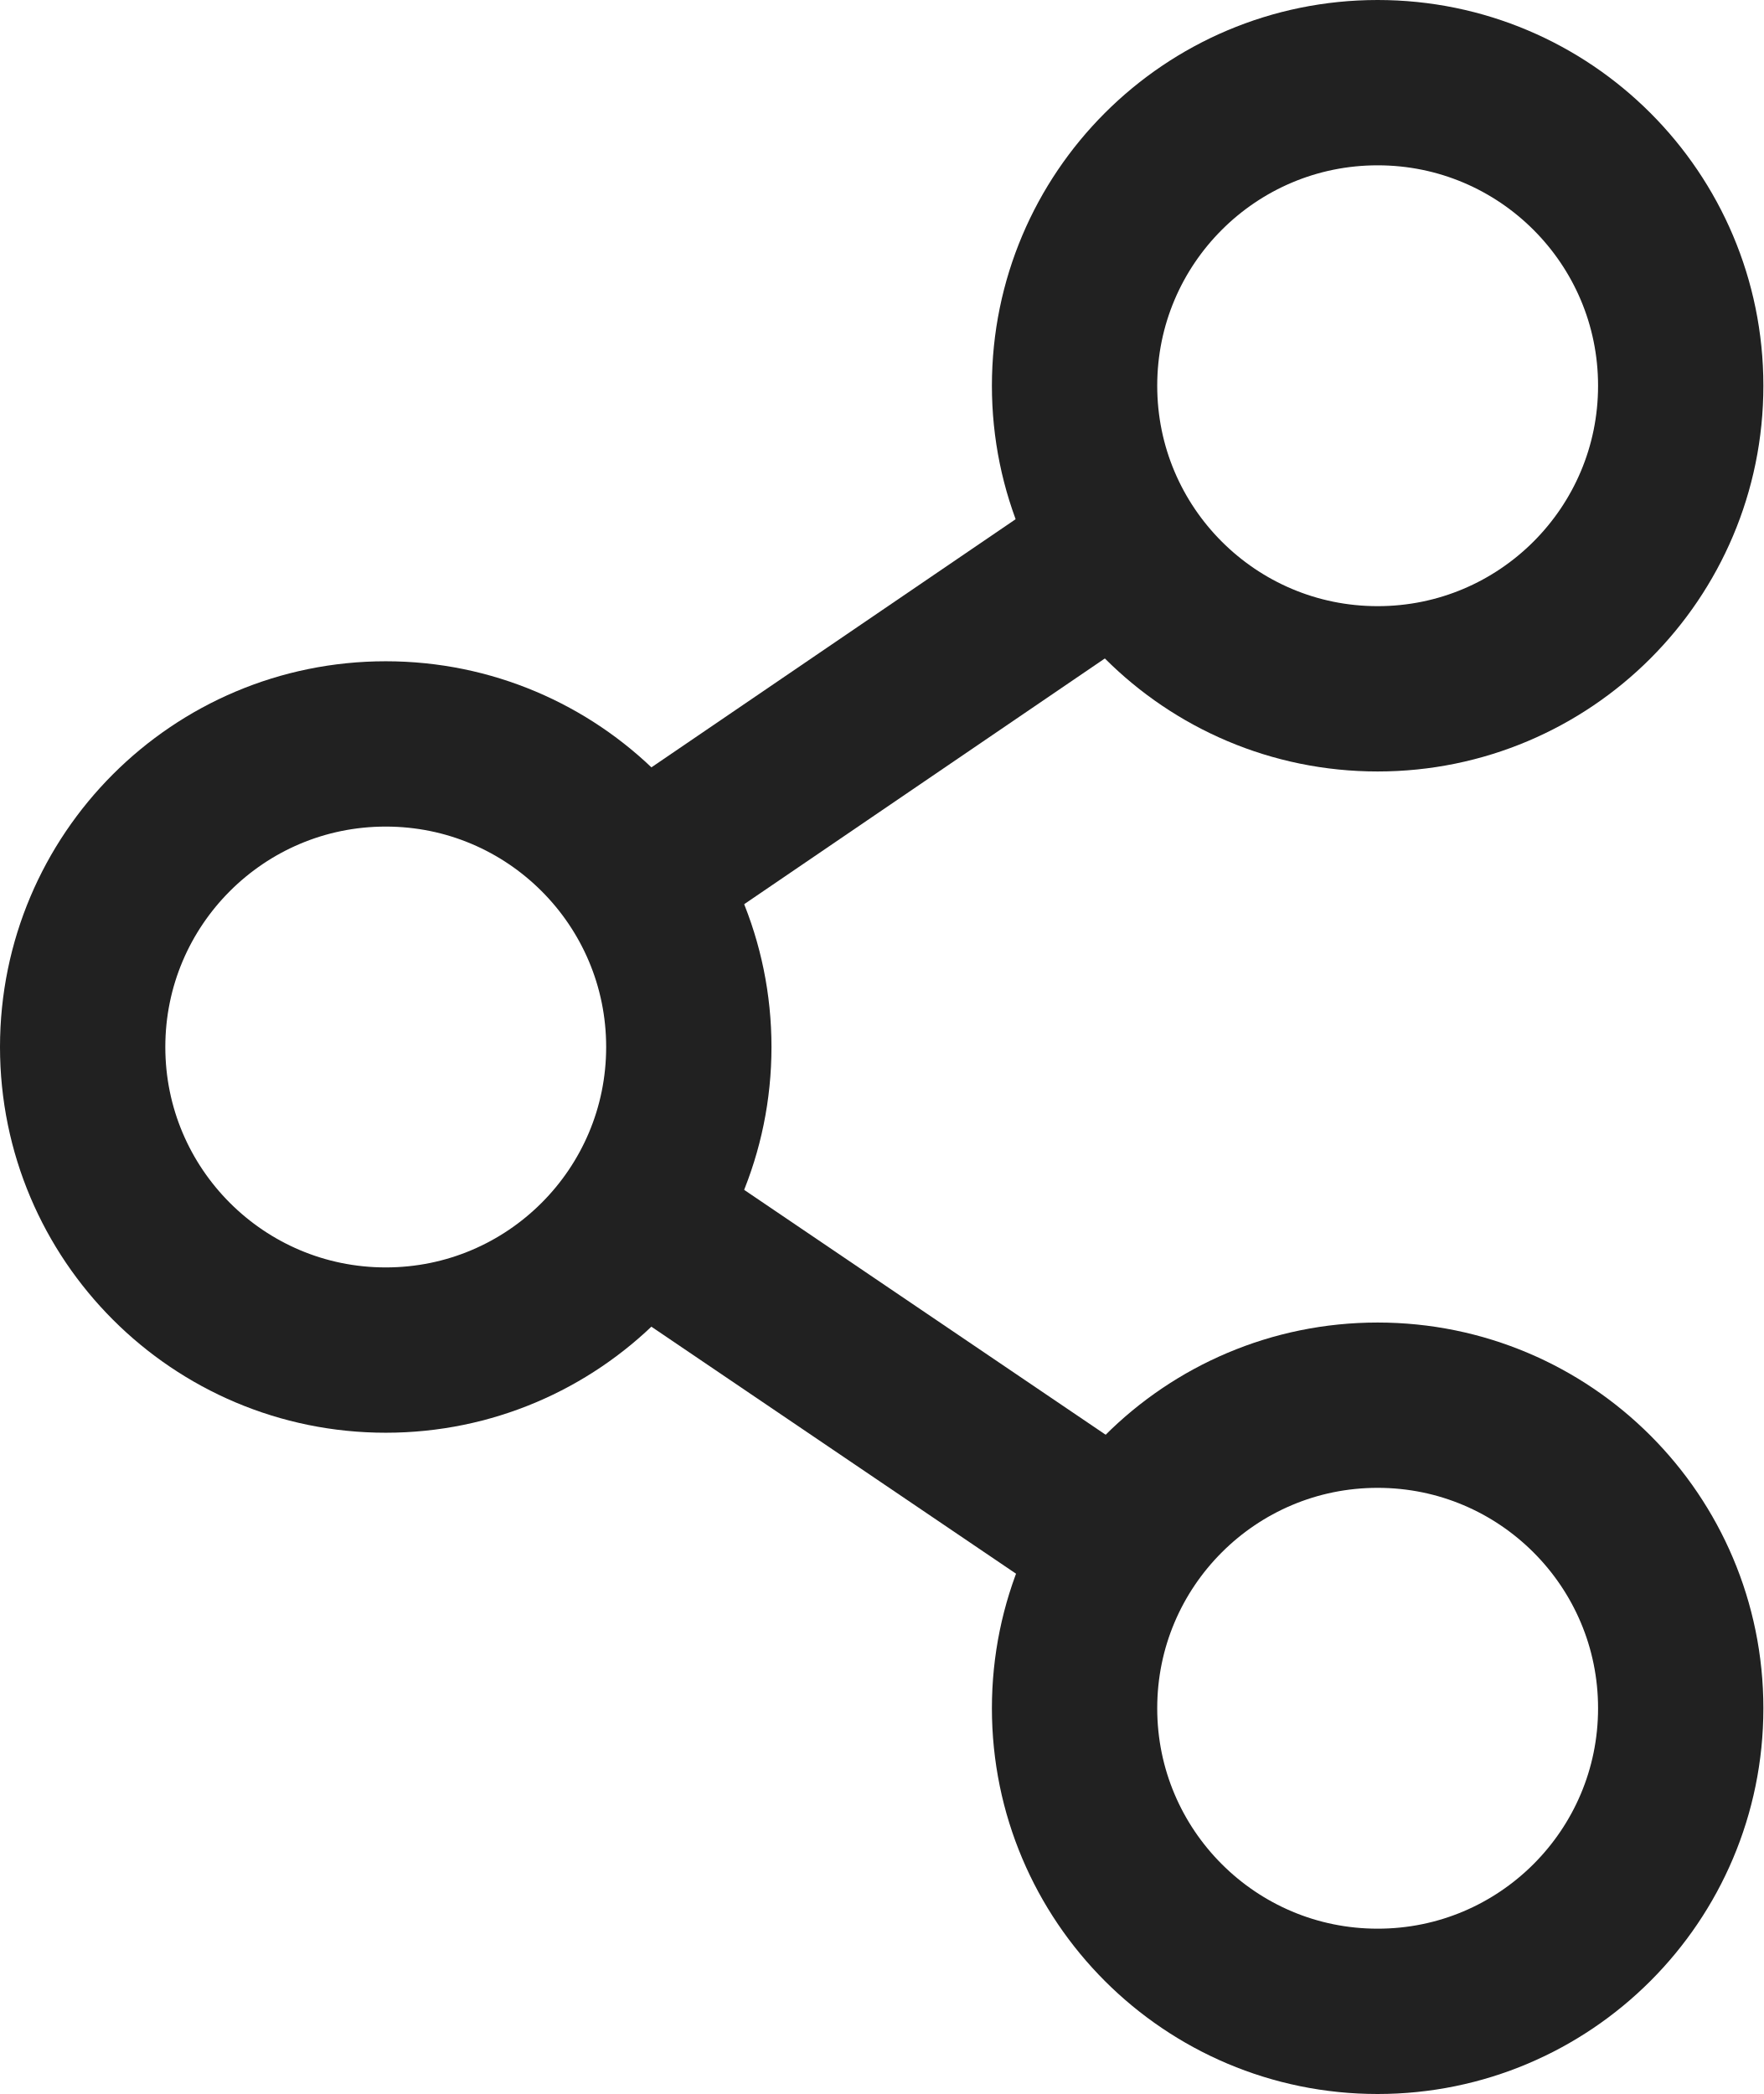
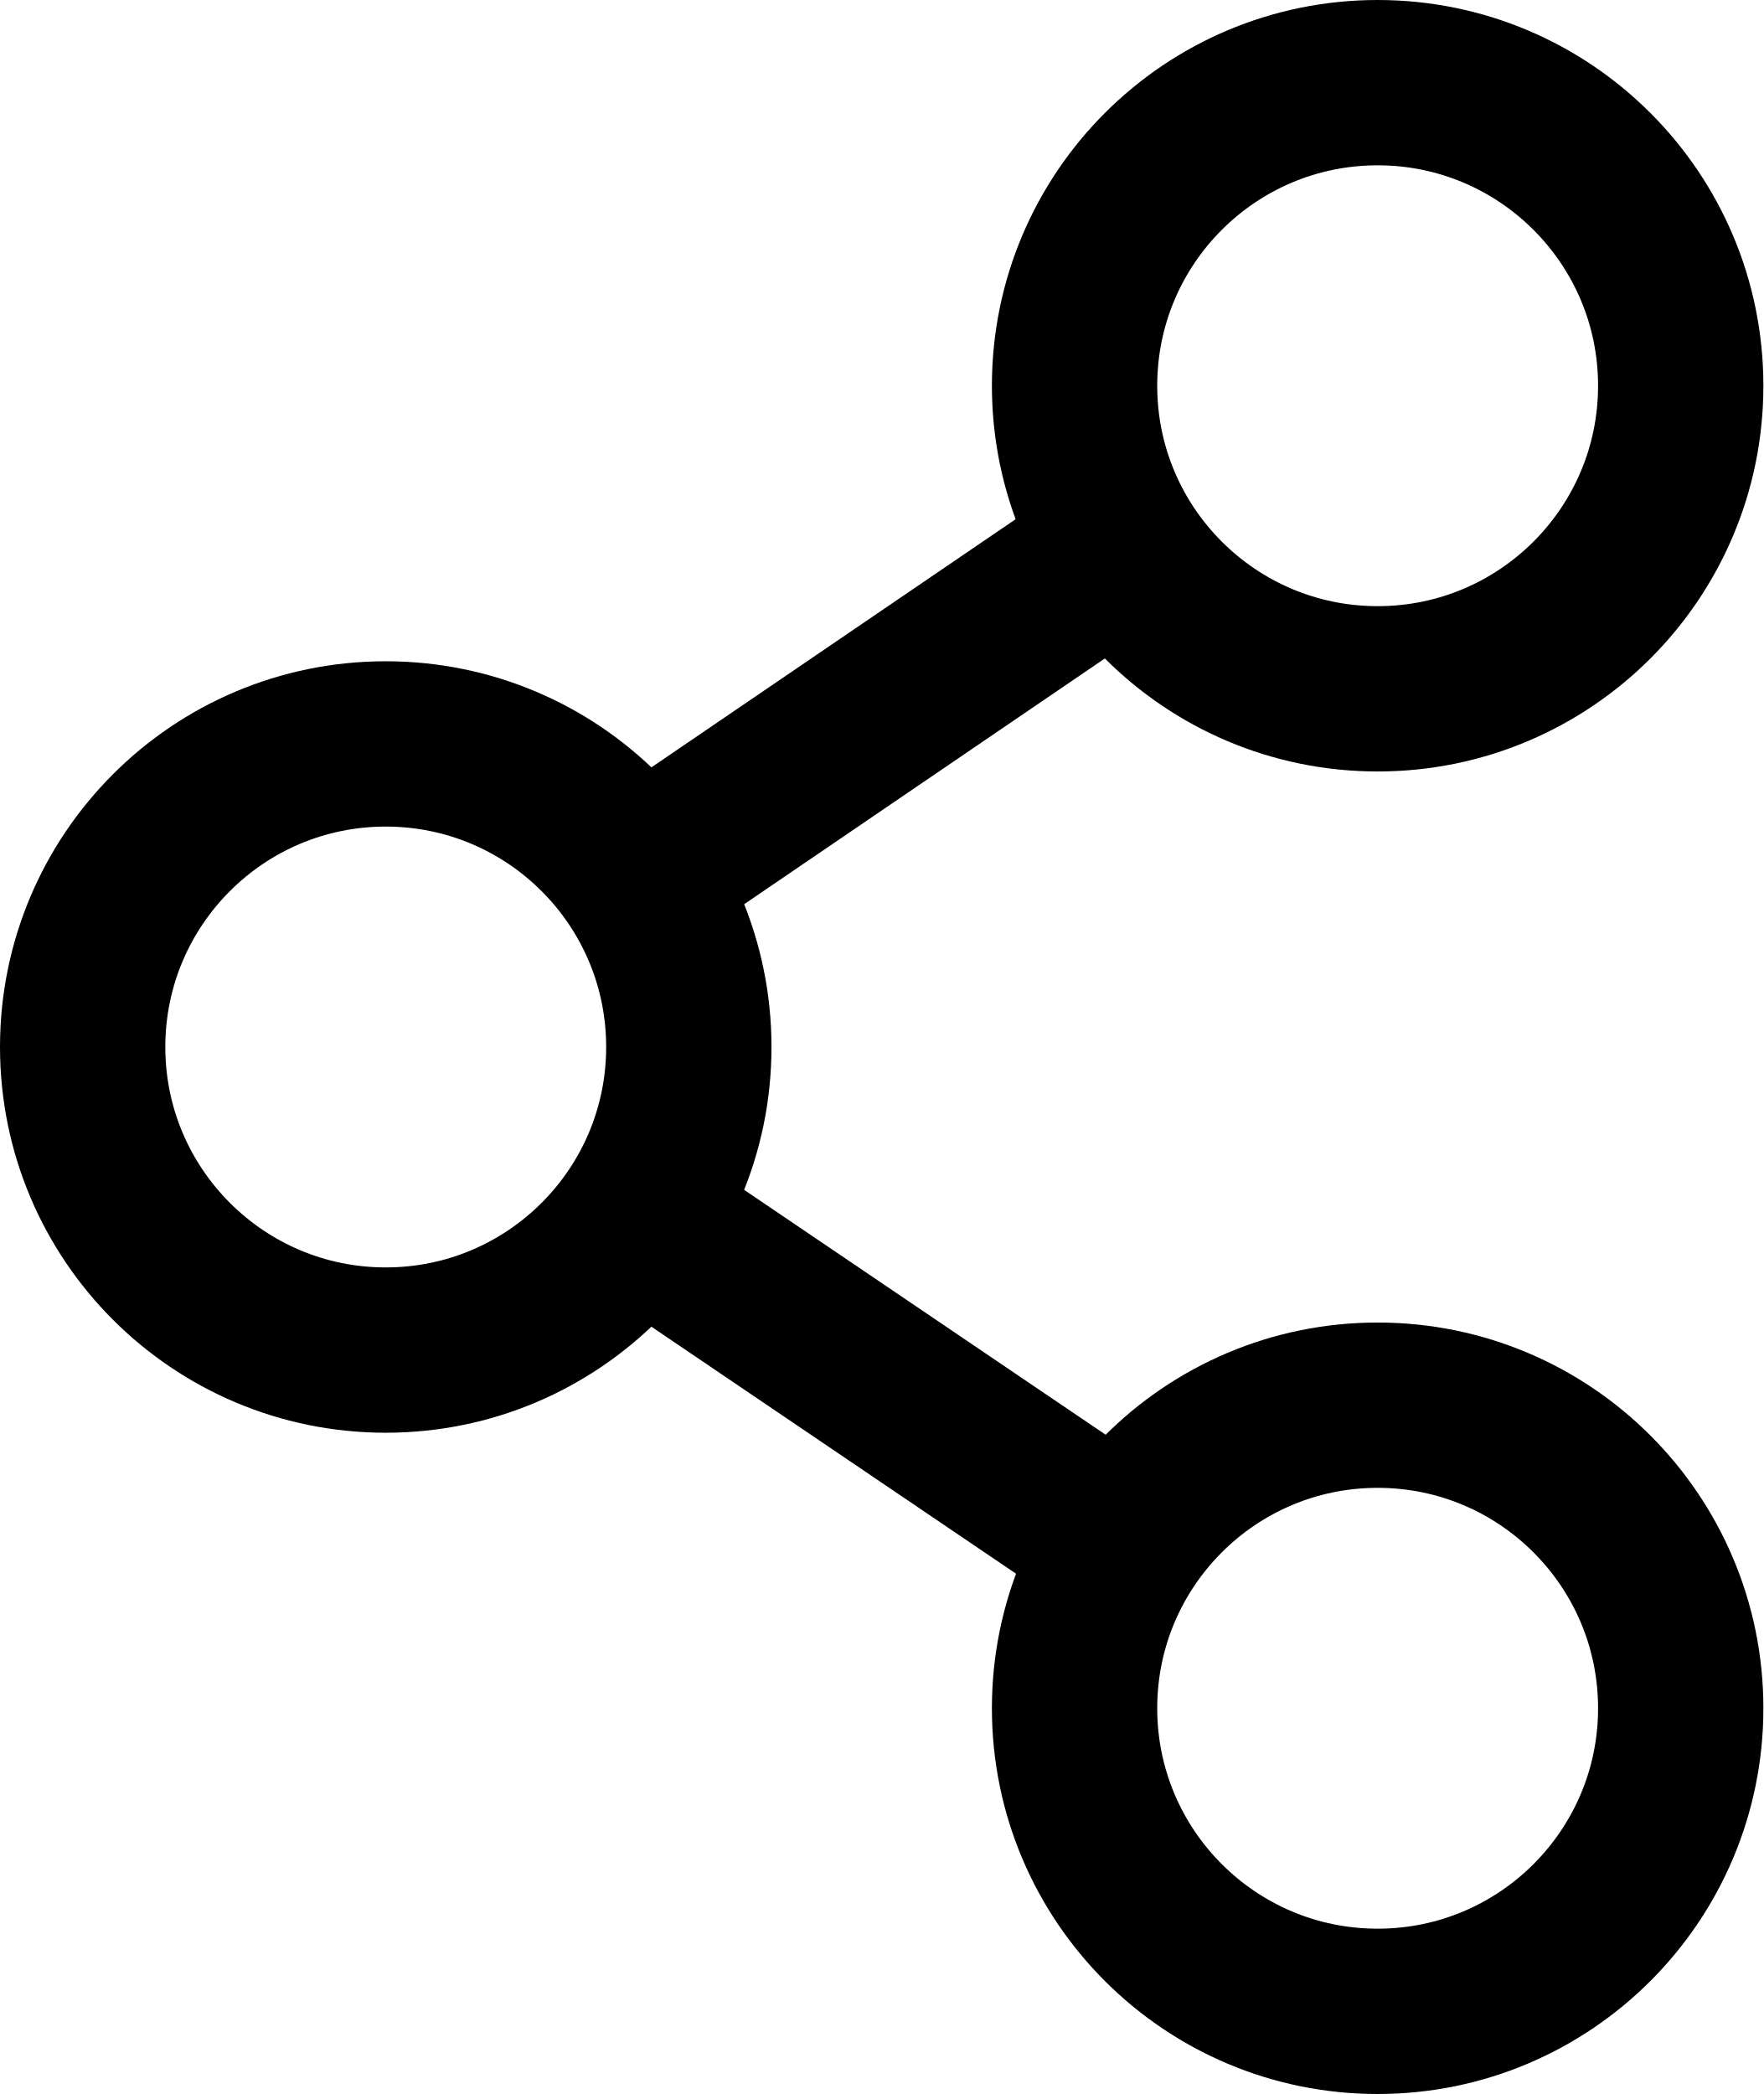
<svg xmlns="http://www.w3.org/2000/svg" width="16" height="19" viewBox="0 0 16 19">
  <defs>
-     <style>.a,.c{fill:none;}.a{stroke:#212121;stroke-width:1.5px;}.b{stroke:none;}</style>
+     <style>.a,.c{fill:none;}.a{stroke:currentColor;stroke-width:1.5px;}.b{stroke:none;}</style>
  </defs>
  <g transform="translate(-268 -495.7)">
    <g class="a" transform="translate(268 501.7)">
      <circle class="b" cx="3.5" cy="3.5" r="3.5" />
      <circle class="c" cx="3.5" cy="3.5" r="2.75" />
    </g>
    <g class="a" transform="translate(277 495.7)">
      <circle class="b" cx="3.5" cy="3.5" r="3.5" />
      <circle class="c" cx="3.5" cy="3.5" r="2.75" />
    </g>
    <g class="a" transform="translate(277 507.7)">
      <circle class="b" cx="3.5" cy="3.5" r="3.5" />
      <circle class="c" cx="3.5" cy="3.5" r="2.75" />
    </g>
    <path class="a" d="M278.277,509.79l-4.467-3.026" />
    <path class="a" d="M273.673,503.732l4.572-3.115" />
  </g>
</svg>
